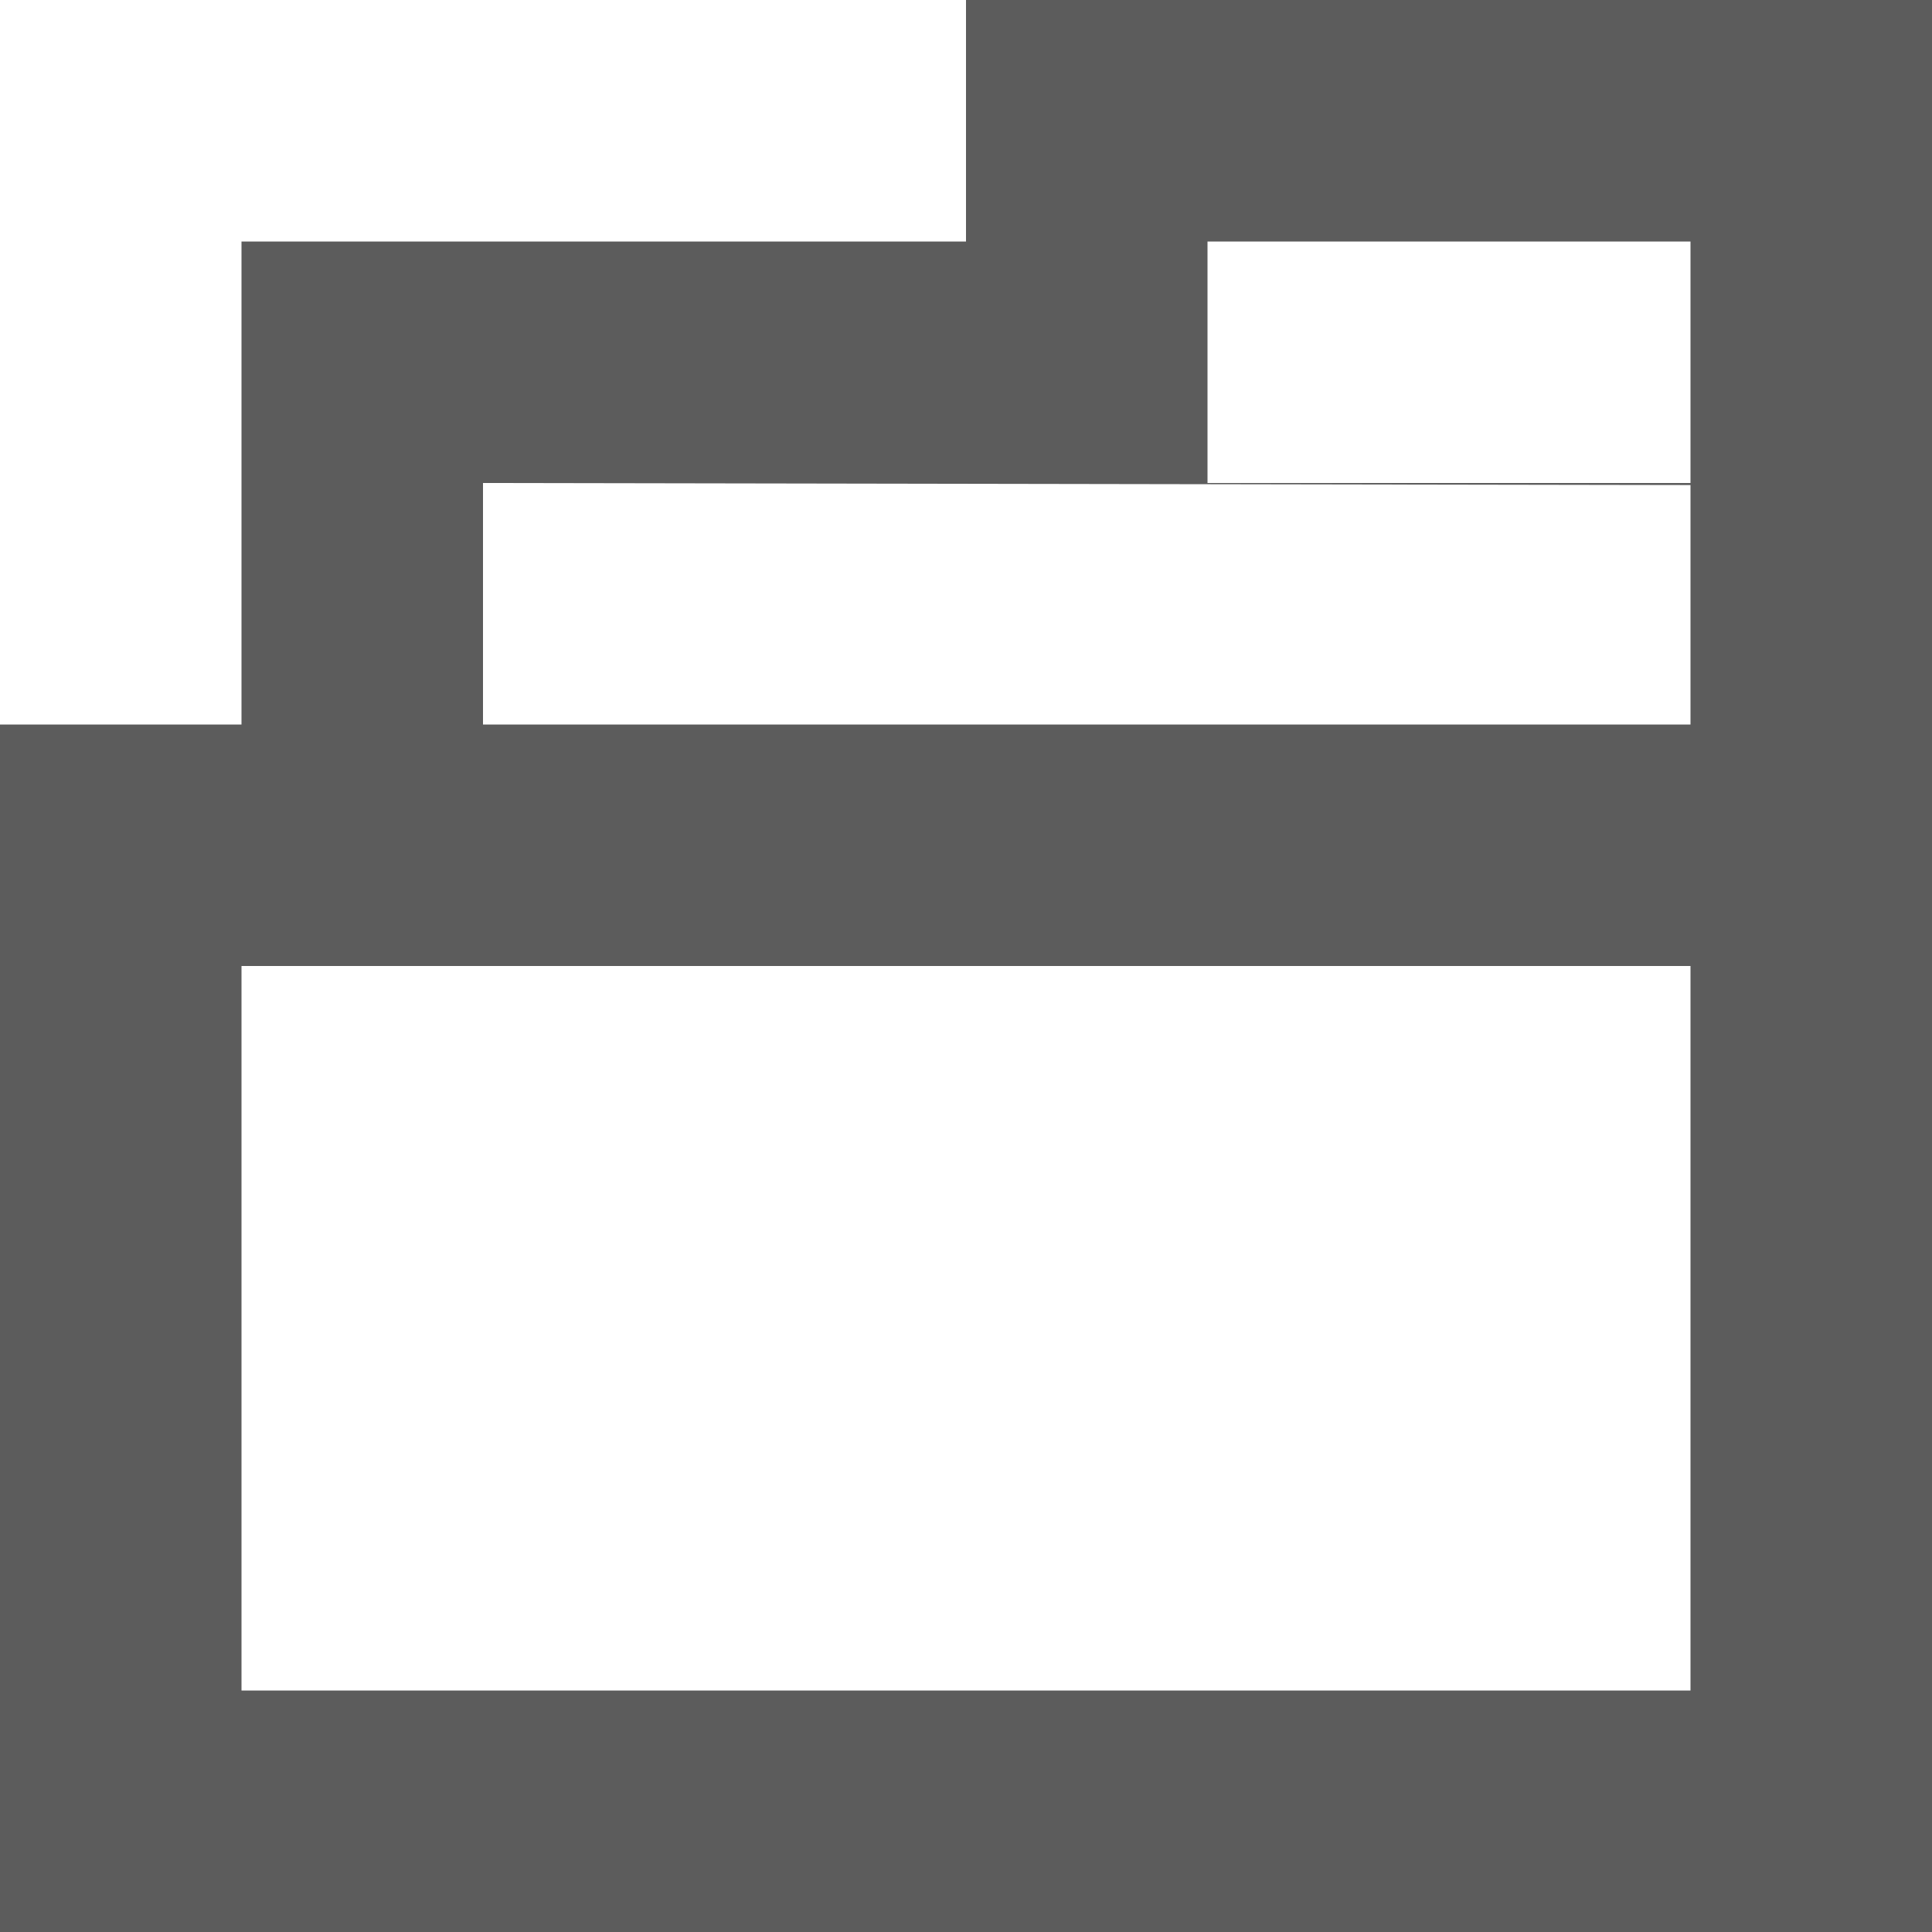
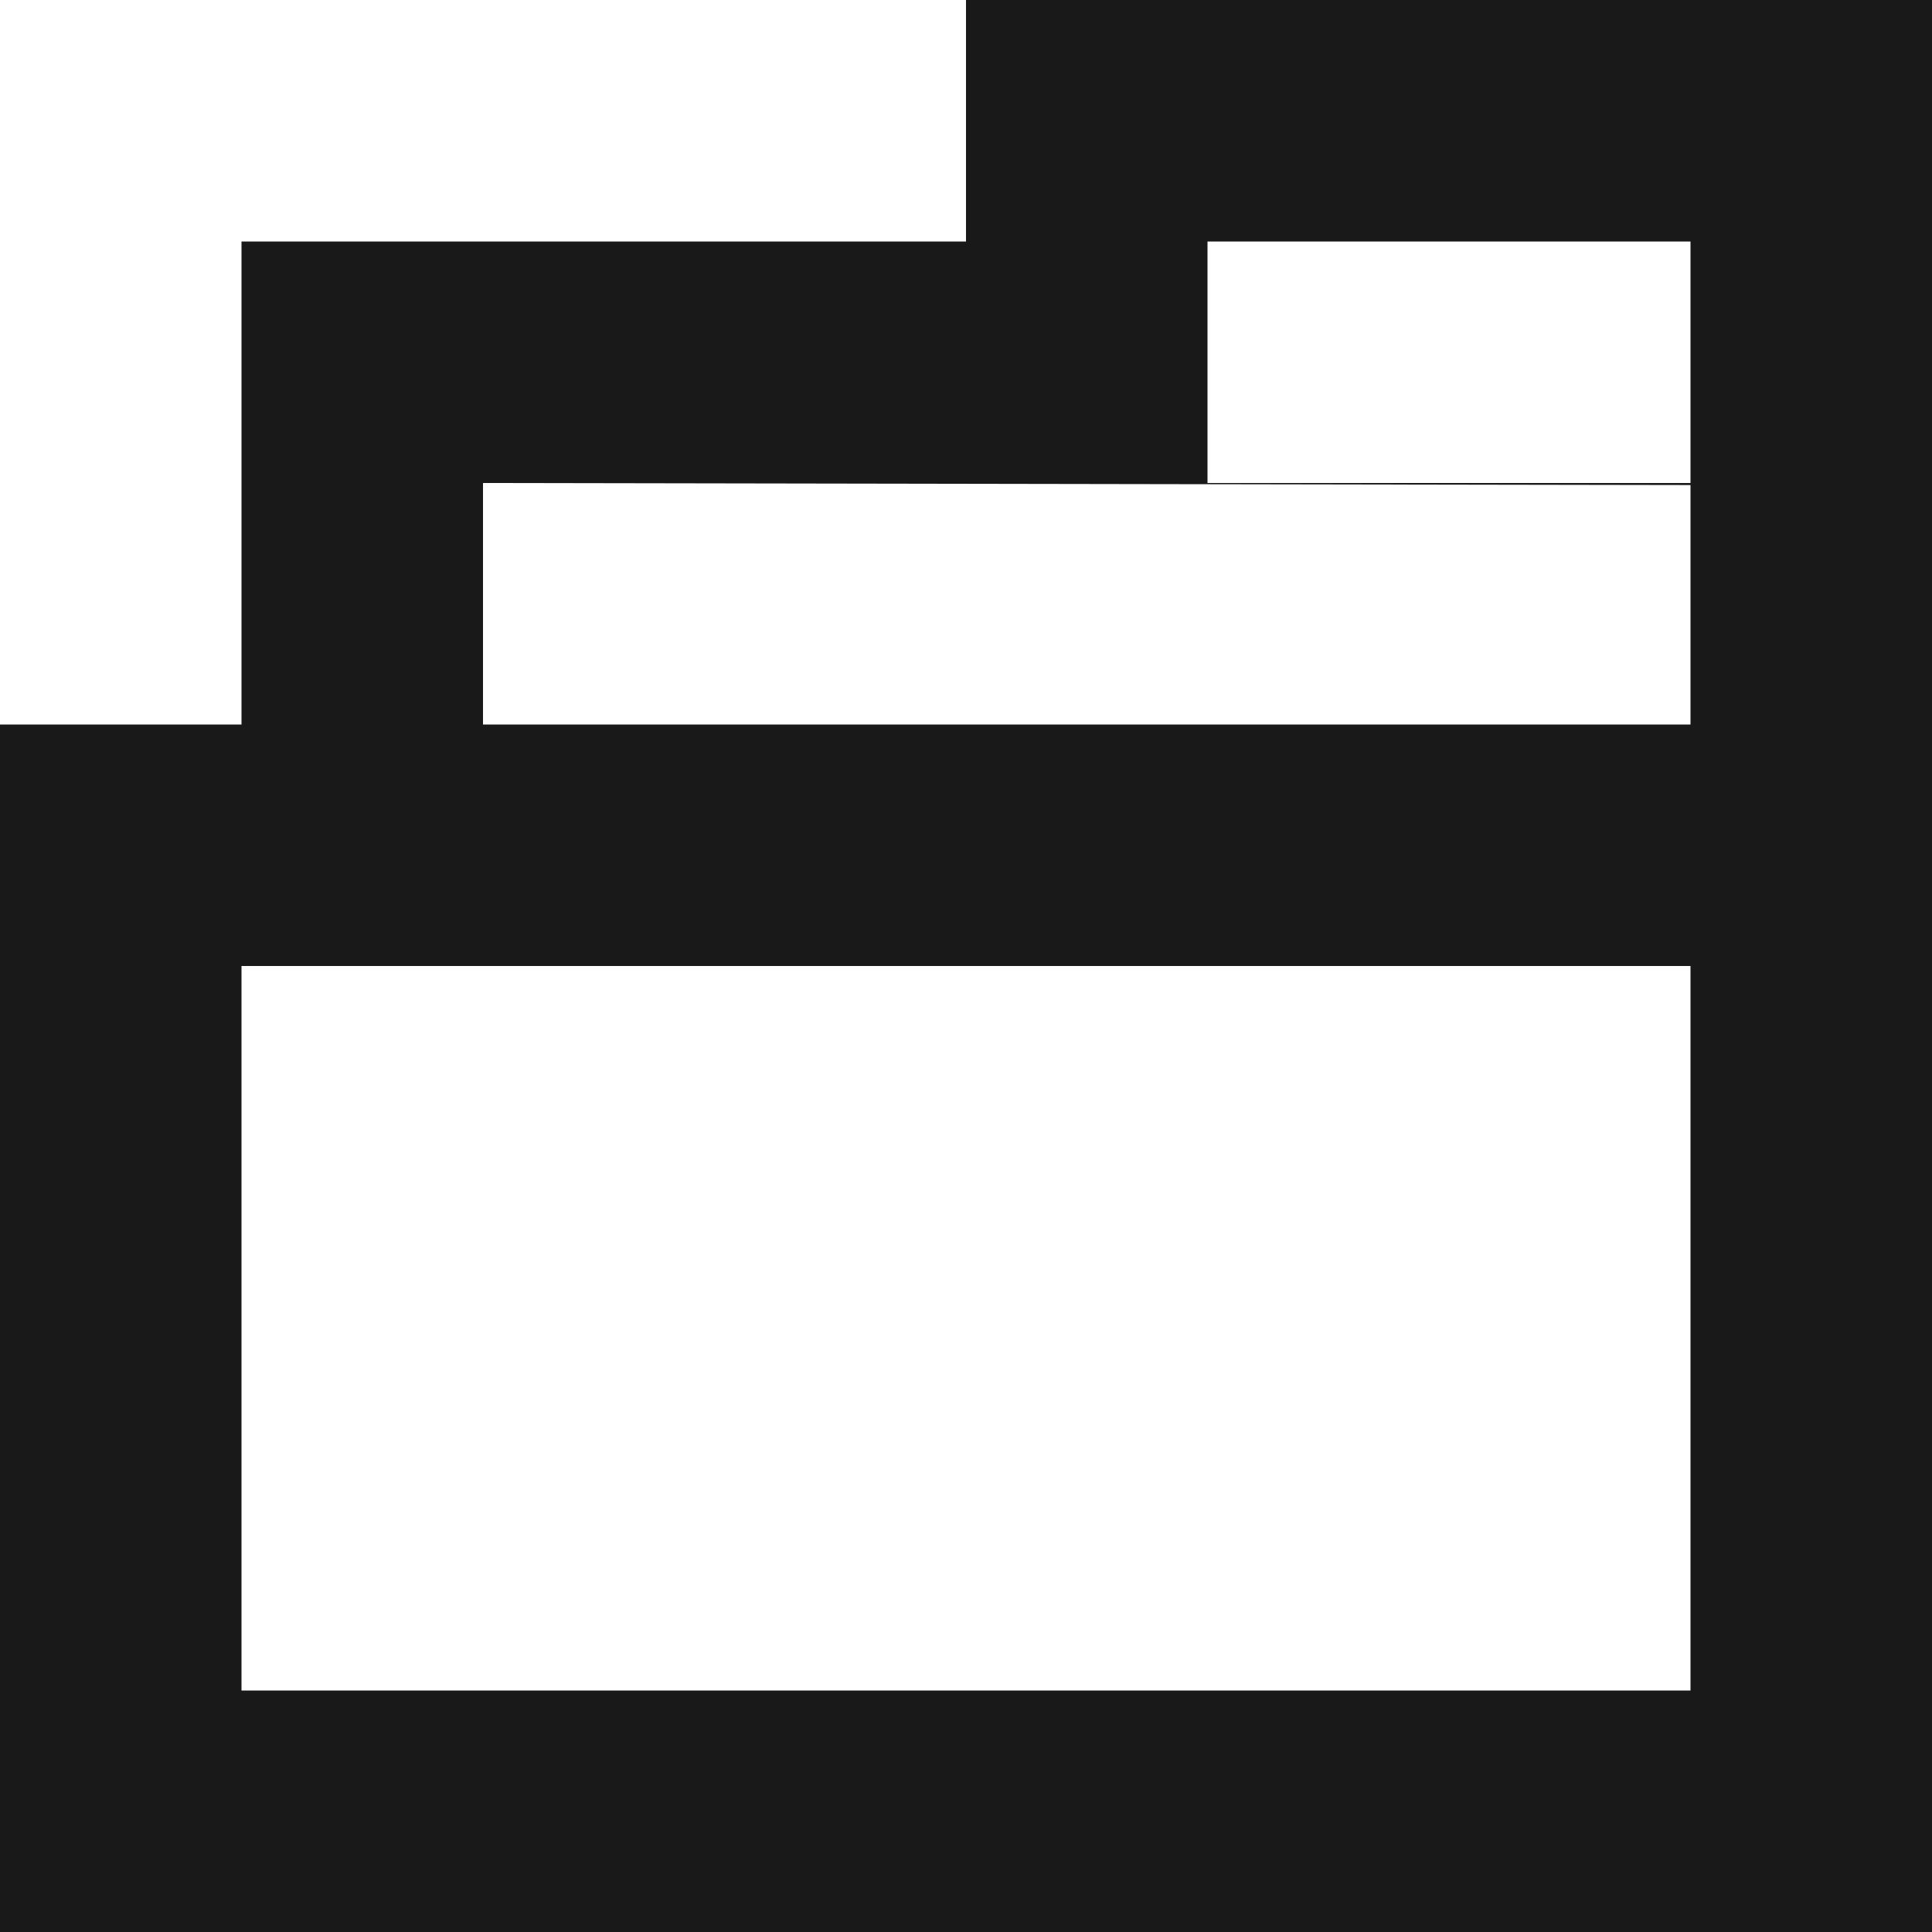
<svg xmlns="http://www.w3.org/2000/svg" width="16px" height="16px" viewBox="0 0 16 16" version="1.1">
-   <defs />
-   <g id="x16" stroke="none" stroke-width="1" fill="none" fill-rule="evenodd" transform="translate(-75, -93)" opacity="0.9">
-     <g id="SixteenPixels.Icons" transform="translate(75, 45)" fill="#4A4A4A">
+   <g id="x16" stroke="none" stroke-width="1" fill-rule="evenodd" transform="translate(-75, -93)" opacity="0.9">
+     <g id="SixteenPixels.Icons" transform="translate(75, 45)">
      <g id="Row-2" transform="translate(0, 48)">
        <path d="M16,2 L16,16 L2,16 L0,16 L0,6 L2,6 L2,2 L8,2 L8,0 L16,0 L16,2 Z M14,6 L14,4.017 L4,4 L4,6 L14,6 Z M2,8 L2,14 L14,14 L14,8 L2,8 Z M10,2 L10,4 L14,4 L14,2 L10,2 Z" id="File.Icon" />
      </g>
    </g>
  </g>
</svg>
